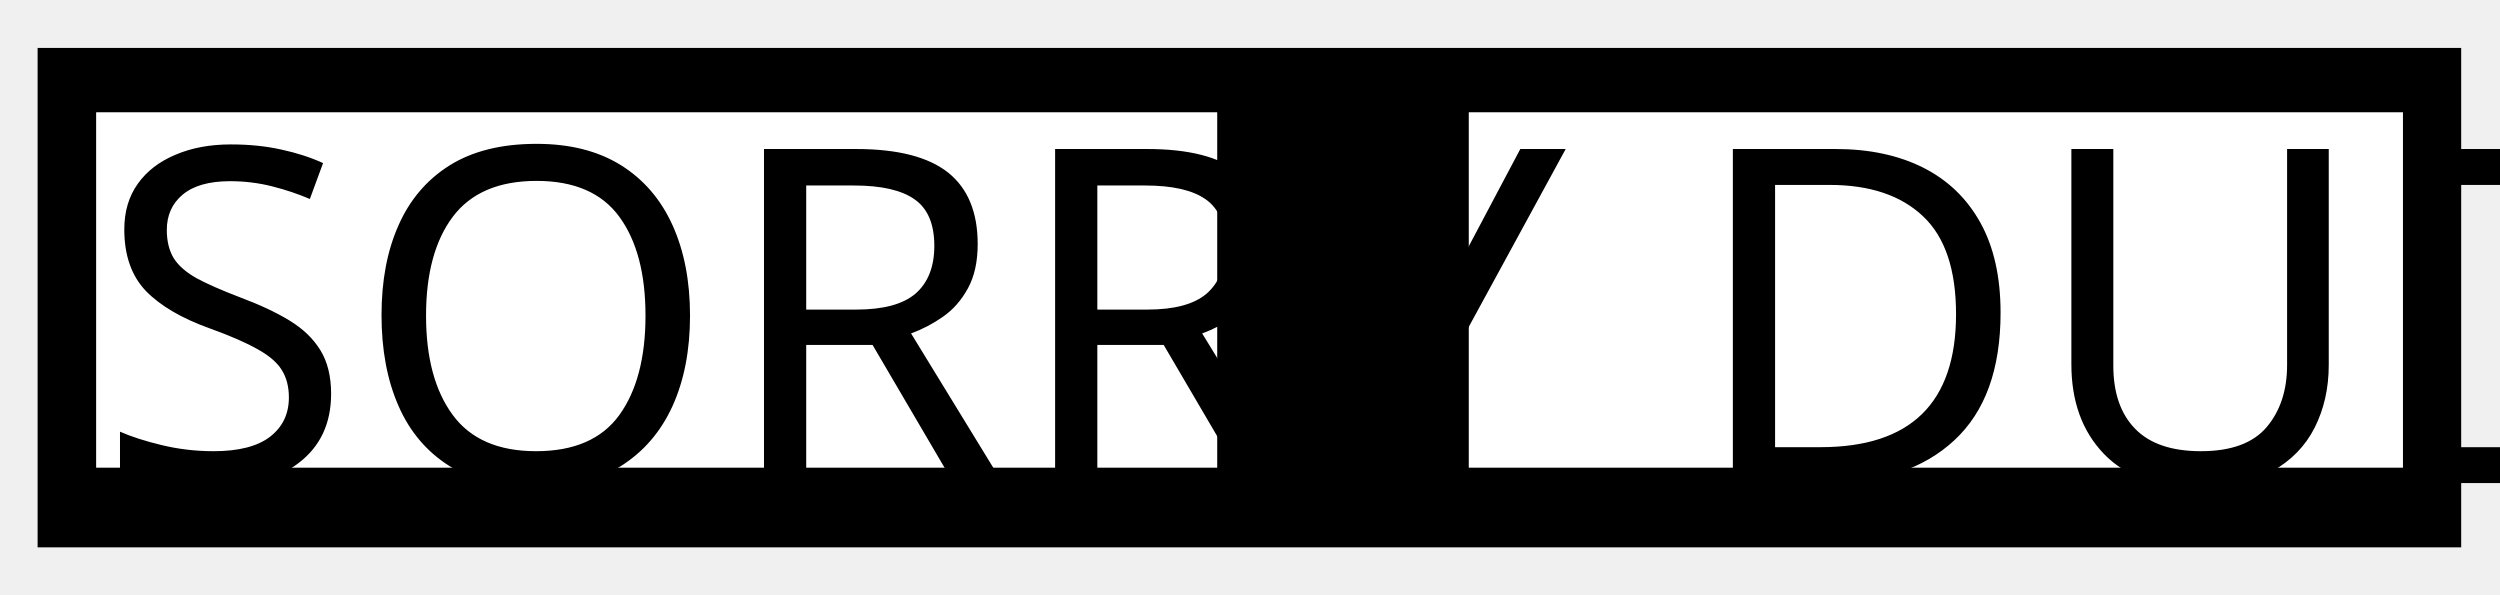
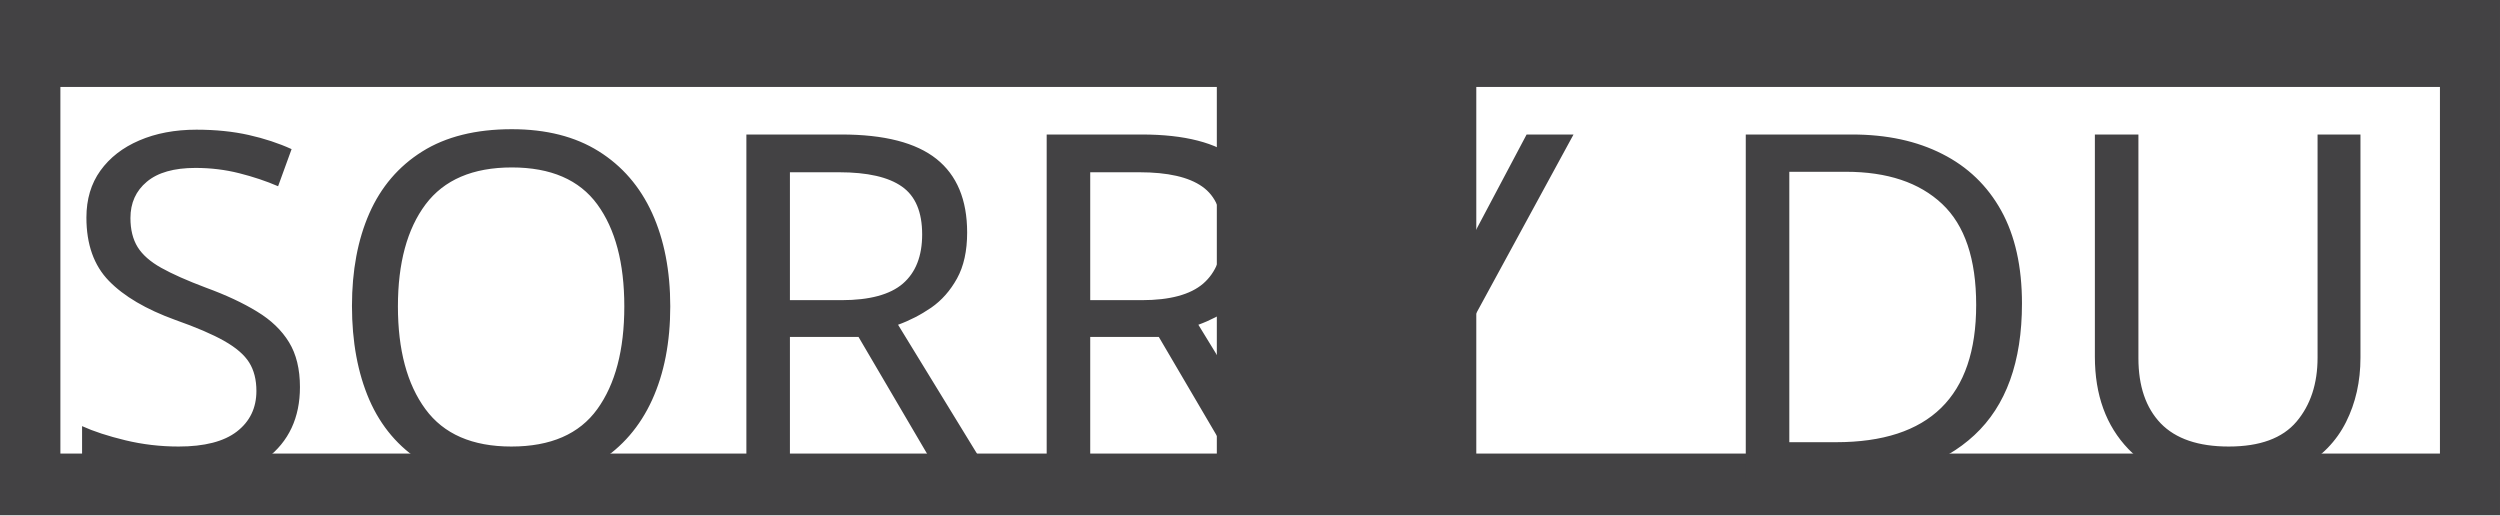
- <svg xmlns="http://www.w3.org/2000/svg" version="1.1" id="Layer_1" x="0px" y="0px" width="135.991px" height="32.346px" viewBox="0 0 135.991 32.346" enable-background="new 0 0 135.991 32.346" xml:space="preserve">
-   <rect x="2.046" y="2.607" width="131.834" height="27.167" />
-   <rect x="5.23" y="6.107" fill="#FFFFFF" width="60.982" height="19.333" />
-   <rect x="79.896" y="6.107" fill="#FFFFFF" width="50.816" height="19.333" />
-   <text transform="matrix(1 0 0 1 5.23 26.2778)" font-family="'Blackout-2AM'" font-size="25.46">SORRY DUDE</text>
+ <svg xmlns="http://www.w3.org/2000/svg" version="1.1" id="Layer_1" x="0px" y="0px" width="243.117px" height="50.099px" viewBox="0 0 243.117 50.099" enable-background="new 0 0 243.117 50.099" xml:space="preserve">
+   <rect x="0" fill="#434244" width="243.116" height="50.099" />
+   <rect x="5.873" y="8.456" fill="#FFFFFF" width="112.459" height="35.652" />
+   <rect x="143.565" y="8.456" fill="#FFFFFF" width="93.711" height="35.652" />
+   <text transform="matrix(1 0 0 1 5.5908 46.6113)" fill="#434244" font-family="'Blackout-2AM'" font-size="46.951">SORRY DUDE</text>
</svg>
